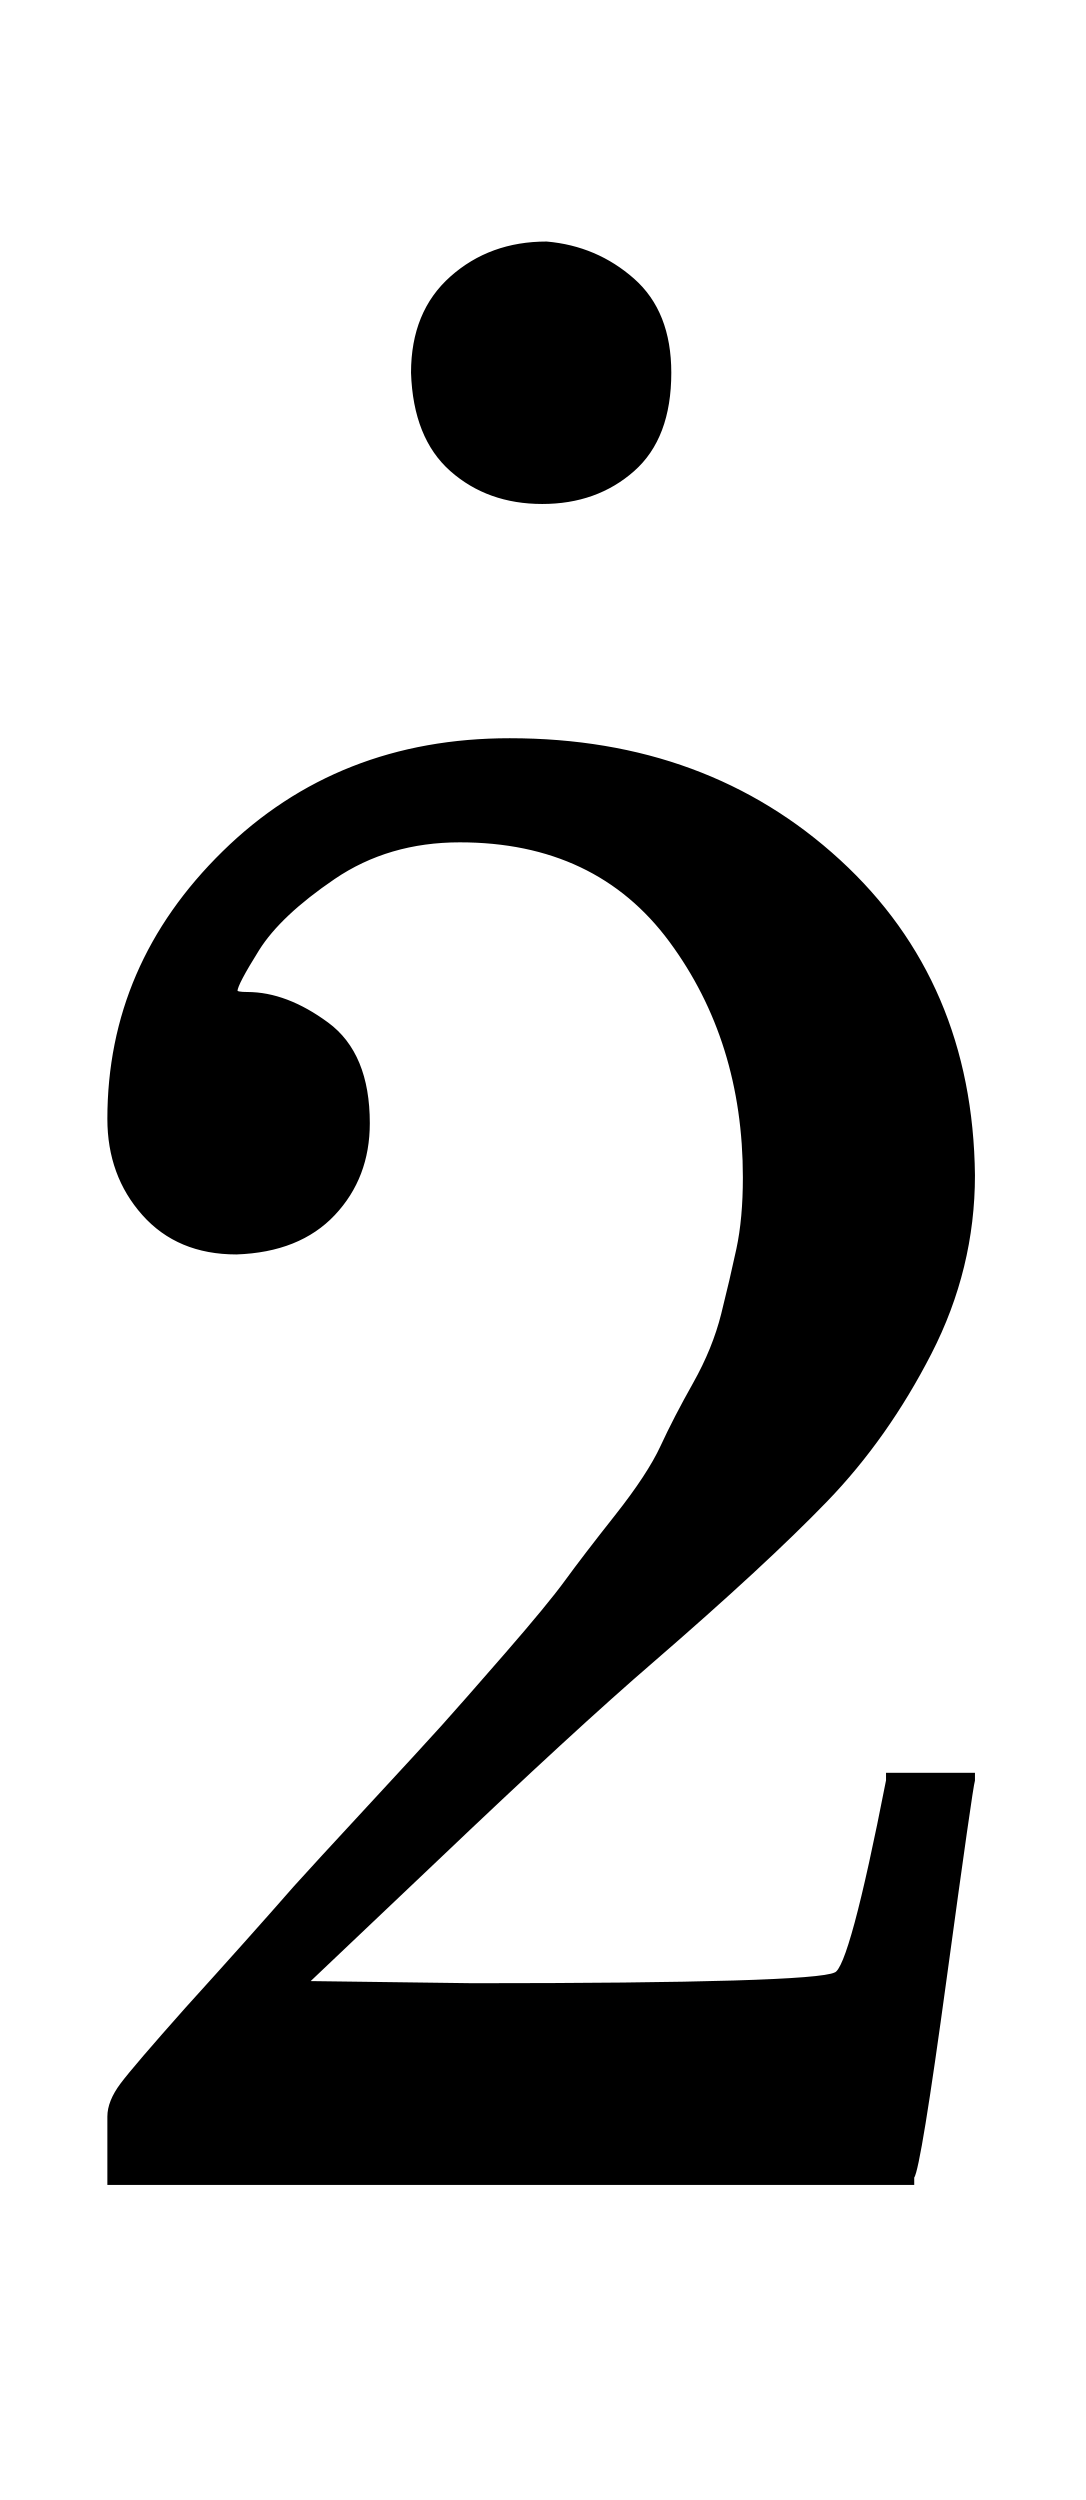
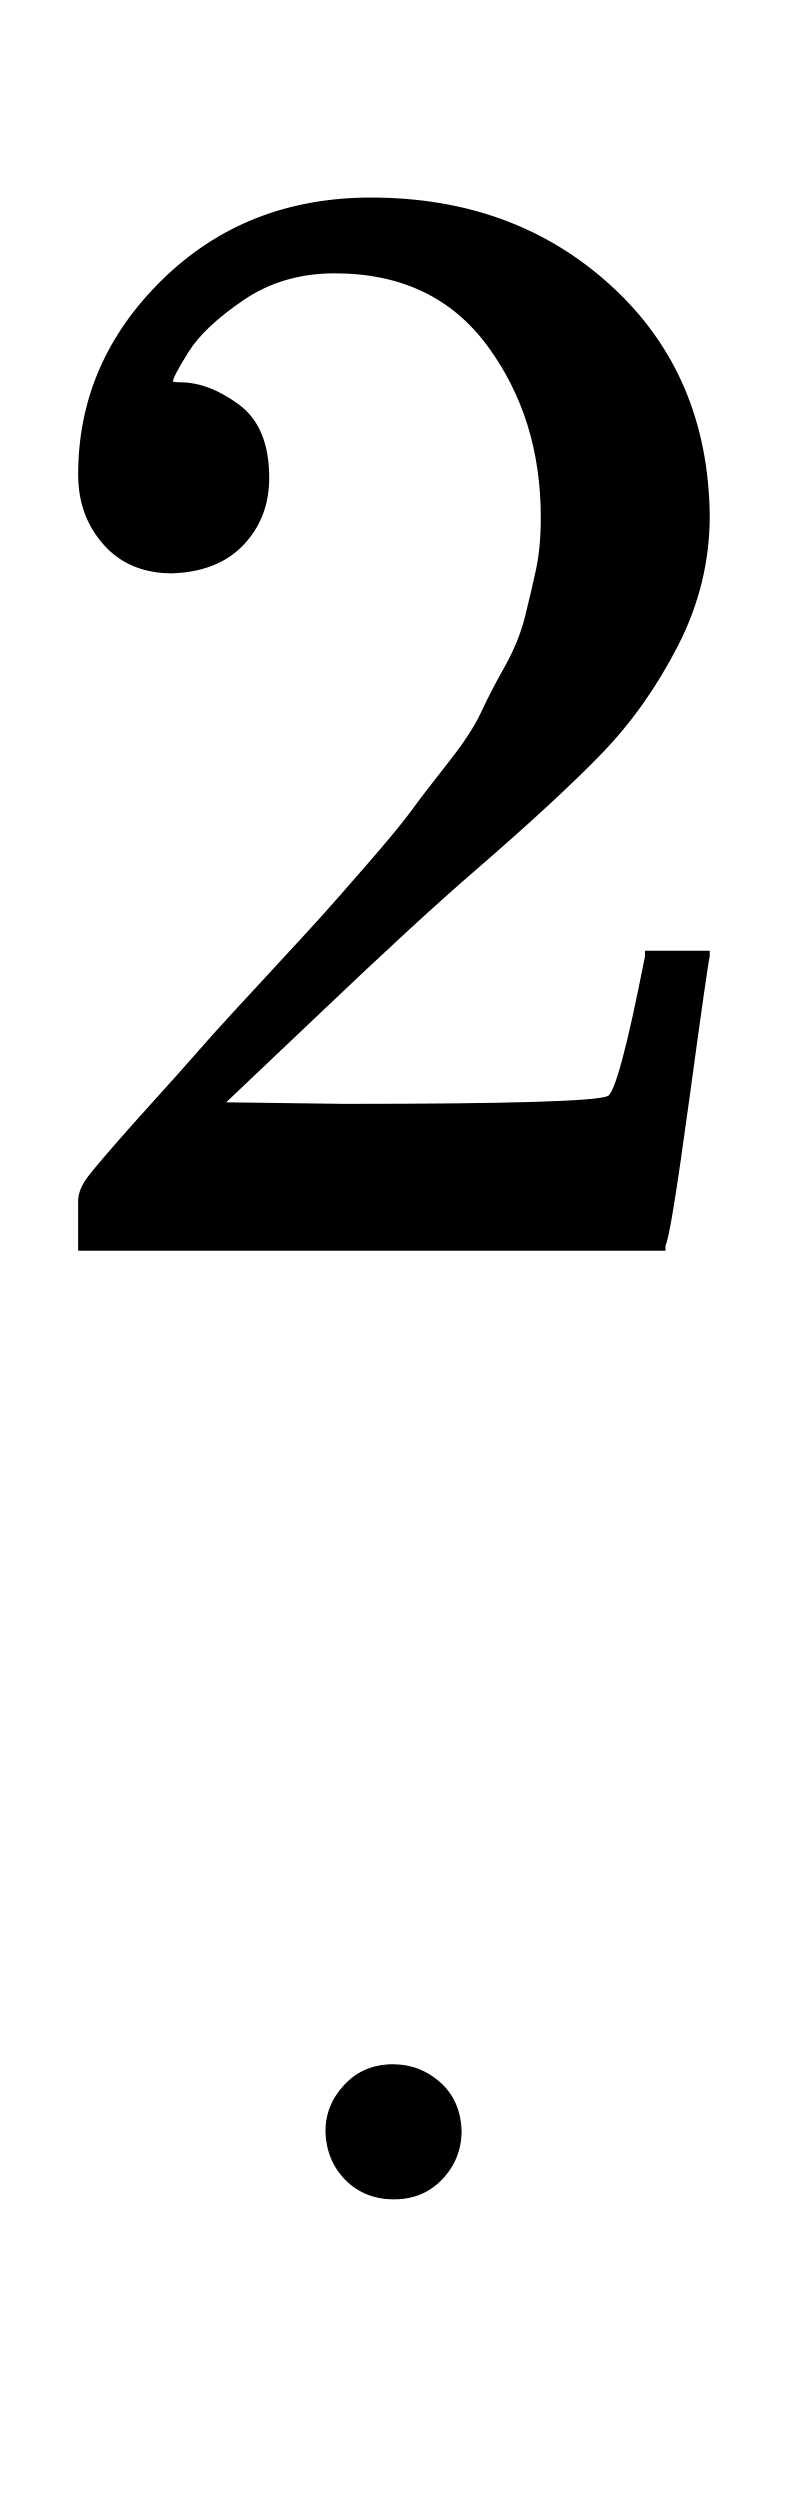
- <svg xmlns="http://www.w3.org/2000/svg" xmlns:xlink="http://www.w3.org/1999/xlink" width="1.162ex" height="2.676ex" style="vertical-align: -0.338ex;" viewBox="0 -1006.6 500.5 1152.1" role="img" focusable="false" aria-labelledby="MathJax-SVG-1-Title">
+ <svg xmlns="http://www.w3.org/2000/svg" xmlns:xlink="http://www.w3.org/1999/xlink" width="1.162ex" height="3.676ex" style="vertical-align: -1.838ex;" viewBox="0 -791.3 500.5 1582.7" role="img" focusable="false" aria-labelledby="MathJax-SVG-1-Title">
  <defs aria-hidden="true">
    <path stroke-width="1" id="E1-MJMAIN-32" d="M109 429Q82 429 66 447T50 491Q50 562 103 614T235 666Q326 666 387 610T449 465Q449 422 429 383T381 315T301 241Q265 210 201 149L142 93L218 92Q375 92 385 97Q392 99 409 186V189H449V186Q448 183 436 95T421 3V0H50V19V31Q50 38 56 46T86 81Q115 113 136 137Q145 147 170 174T204 211T233 244T261 278T284 308T305 340T320 369T333 401T340 431T343 464Q343 527 309 573T212 619Q179 619 154 602T119 569T109 550Q109 549 114 549Q132 549 151 535T170 489Q170 464 154 447T109 429Z" />
-     <path stroke-width="1" id="E1-MJMAIN-2D9" d="M190 609Q190 637 208 653T252 669Q275 667 292 652T309 609Q309 579 292 564T250 549Q225 549 208 564T190 609Z" />
+     <path stroke-width="1" id="E1-MJMAIN-2E" d="M78 60Q78 84 95 102T138 120Q162 120 180 104T199 61Q199 36 182 18T139 0T96 17T78 60Z" />
  </defs>
  <g stroke="currentColor" fill="currentColor" stroke-width="0" transform="matrix(1 0 0 -1 0 0)" aria-hidden="true">
    <use xlink:href="#E1-MJMAIN-32" x="0" y="0" />
-     <use xlink:href="#E1-MJMAIN-2D9" x="0" y="226" />
+     <use transform="scale(0.707)" xlink:href="#E1-MJMAIN-2E" x="214" y="-850" />
  </g>
</svg>
